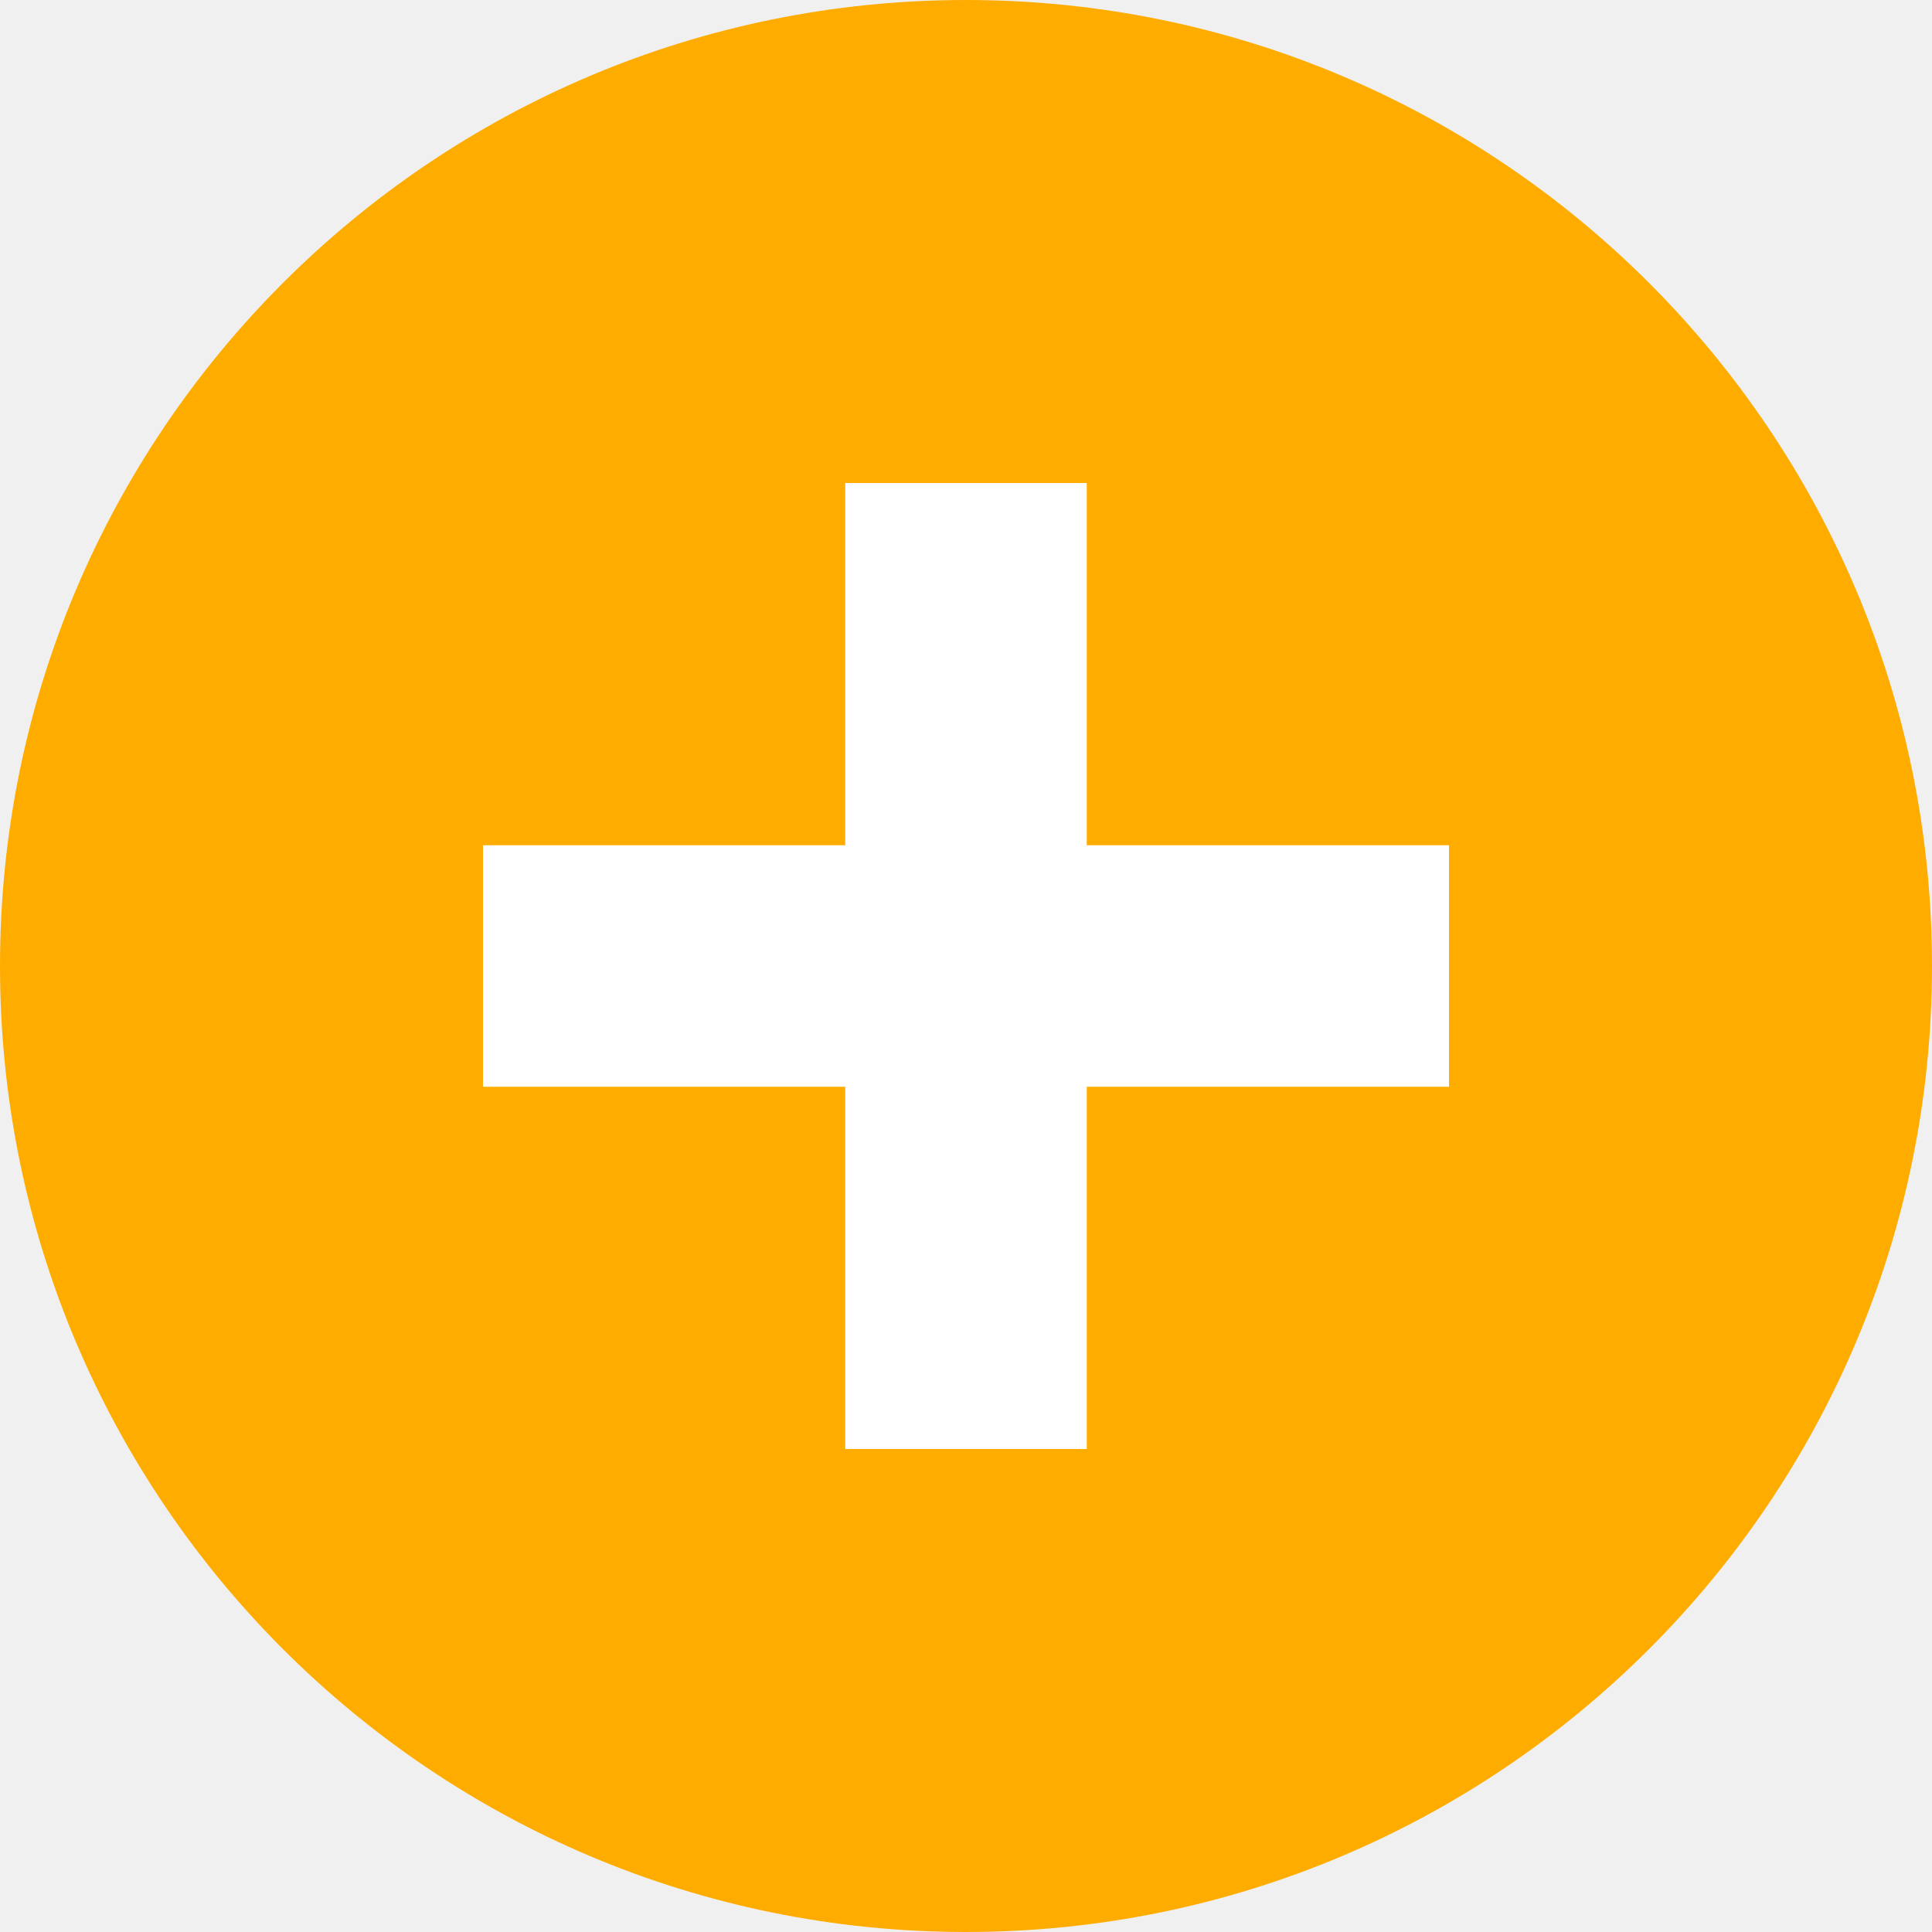
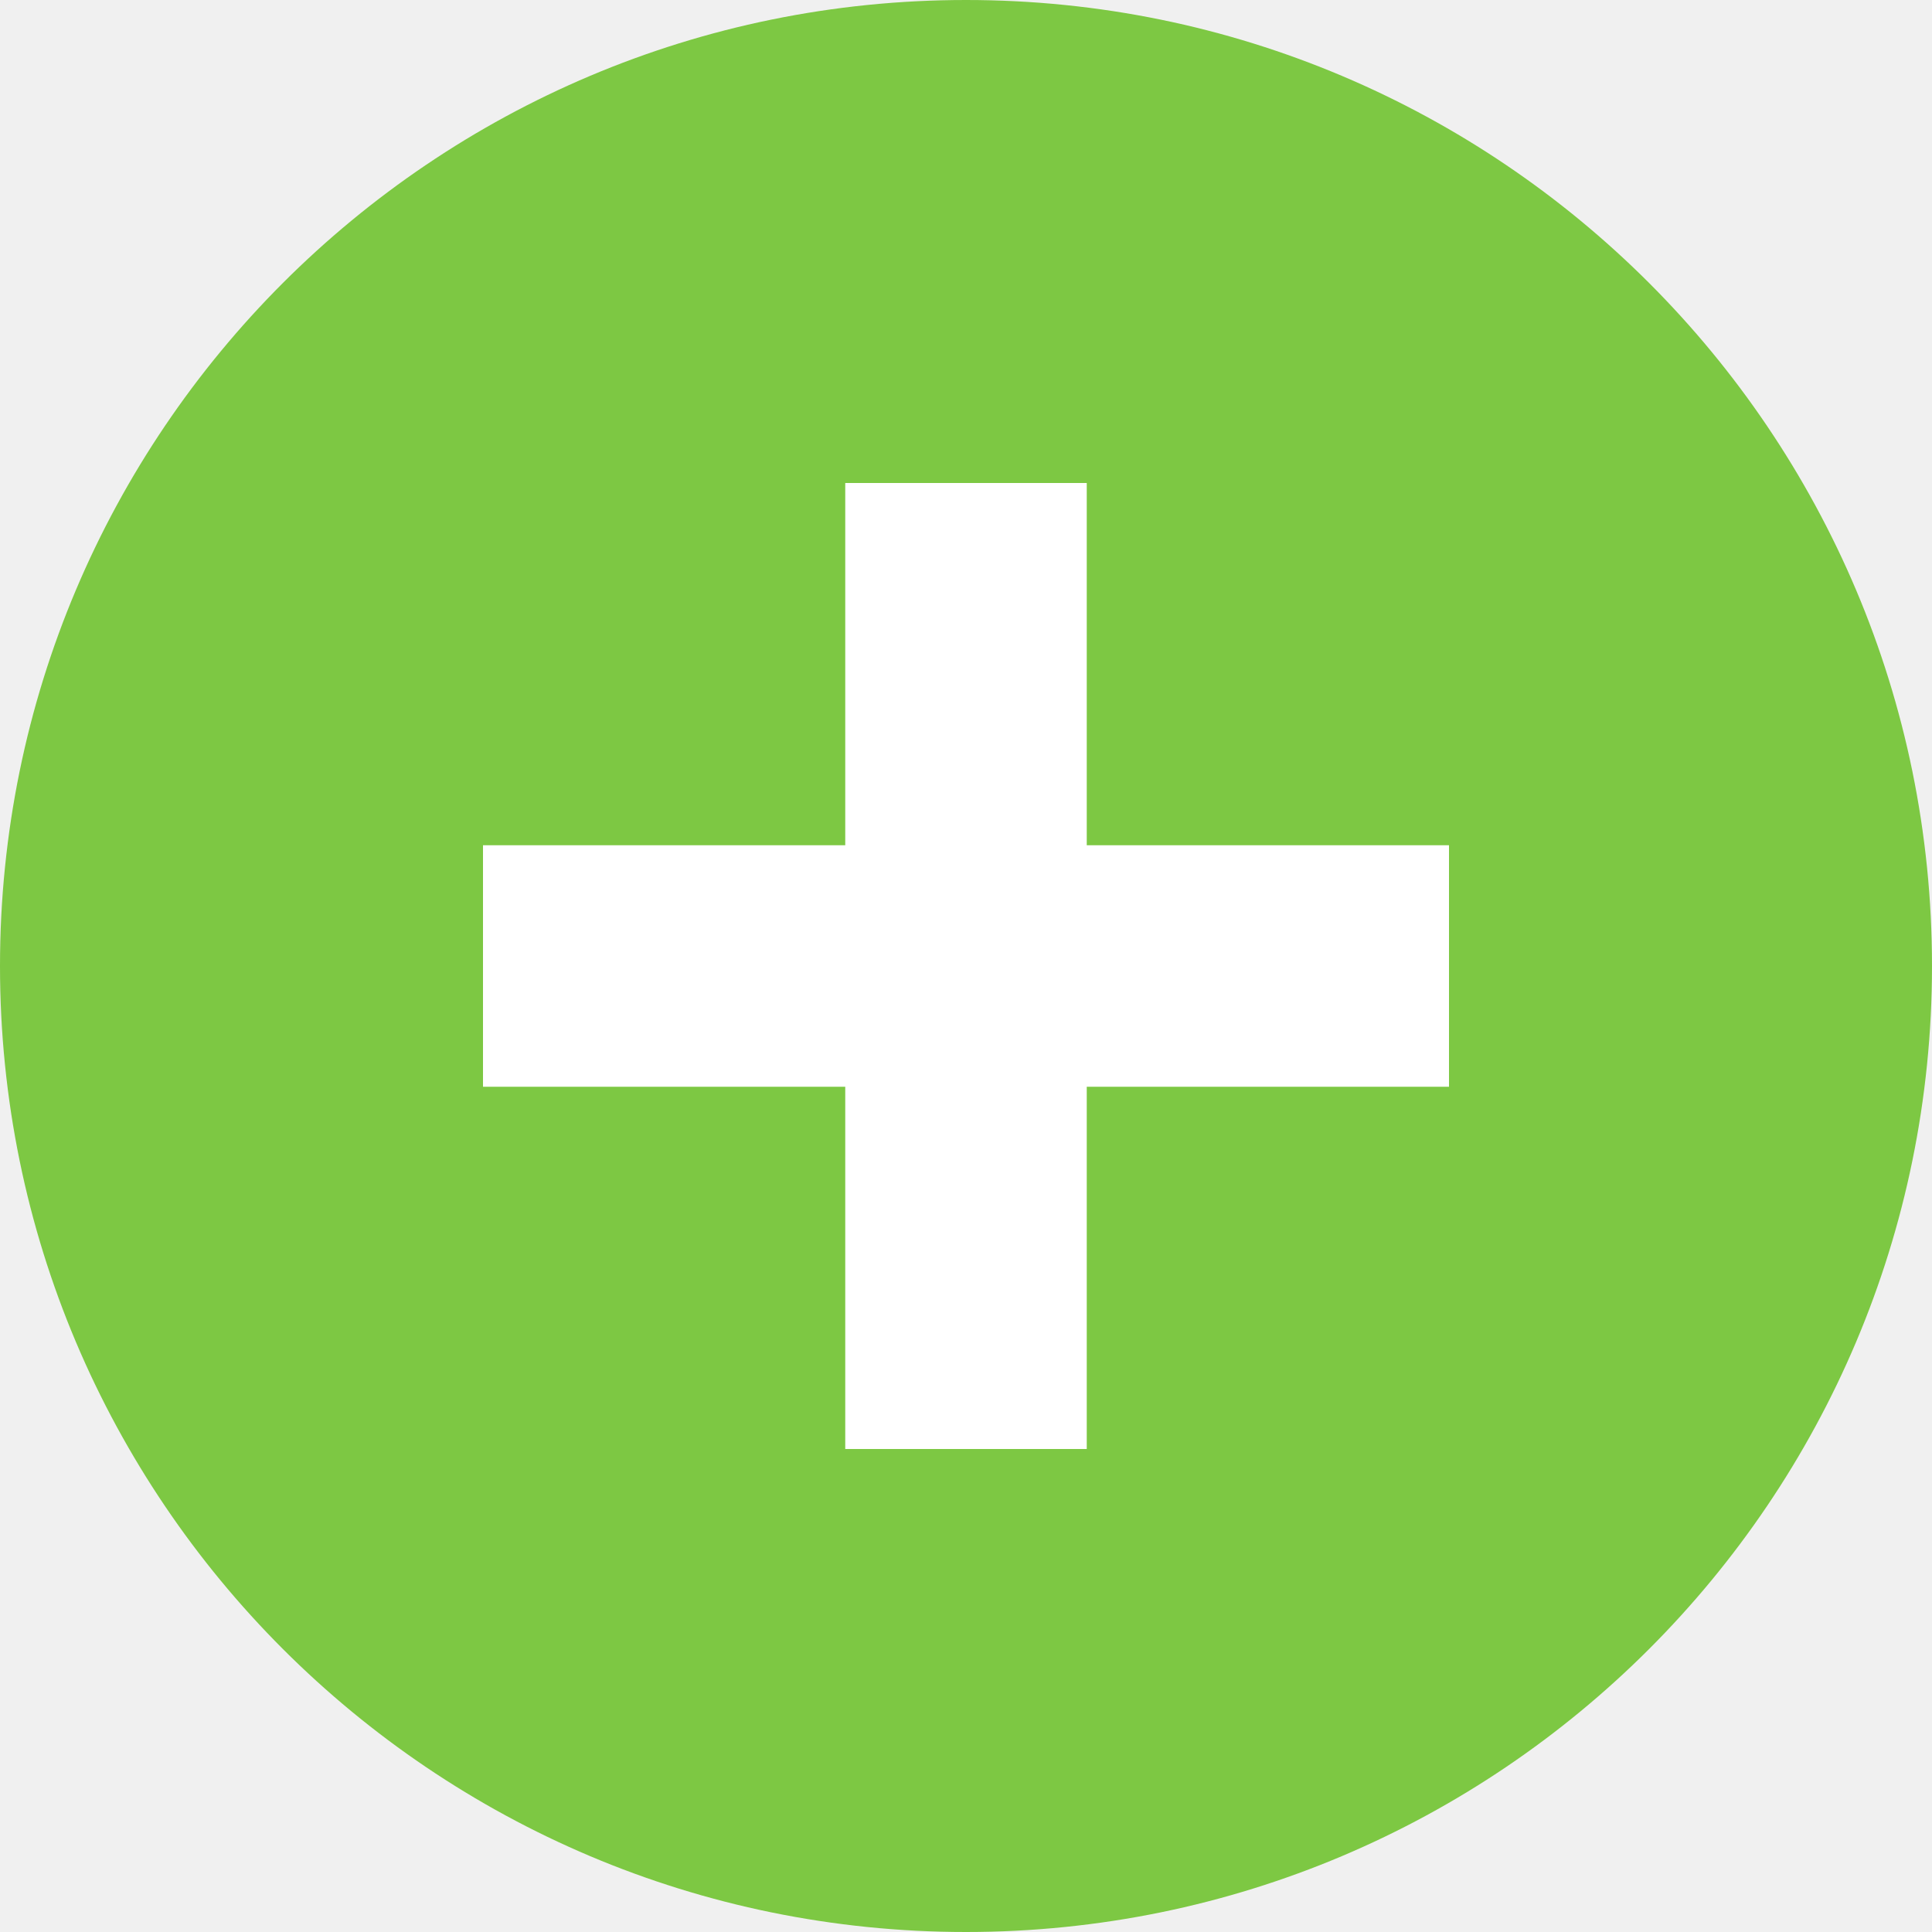
<svg xmlns="http://www.w3.org/2000/svg" width="16" height="16" viewBox="0 0 16 16" version="1.1" id="svg6">
  <defs id="defs10" />
-   <circle cx="8" cy="8" r="8" fill="#FF4081" id="circle2" style="fill:#ffac00;fill-opacity:1" />
+   <circle cx="8" cy="8" r="8" fill="#FF4081" id="circle2" style="fill:#7dc843;fill-opacity:1" />
  <path d="m7 4v3h-3v2h3v3h2v-3h3v-2h-3v-3h-2z" fill="#FFFFFF" id="path4" />
</svg>
